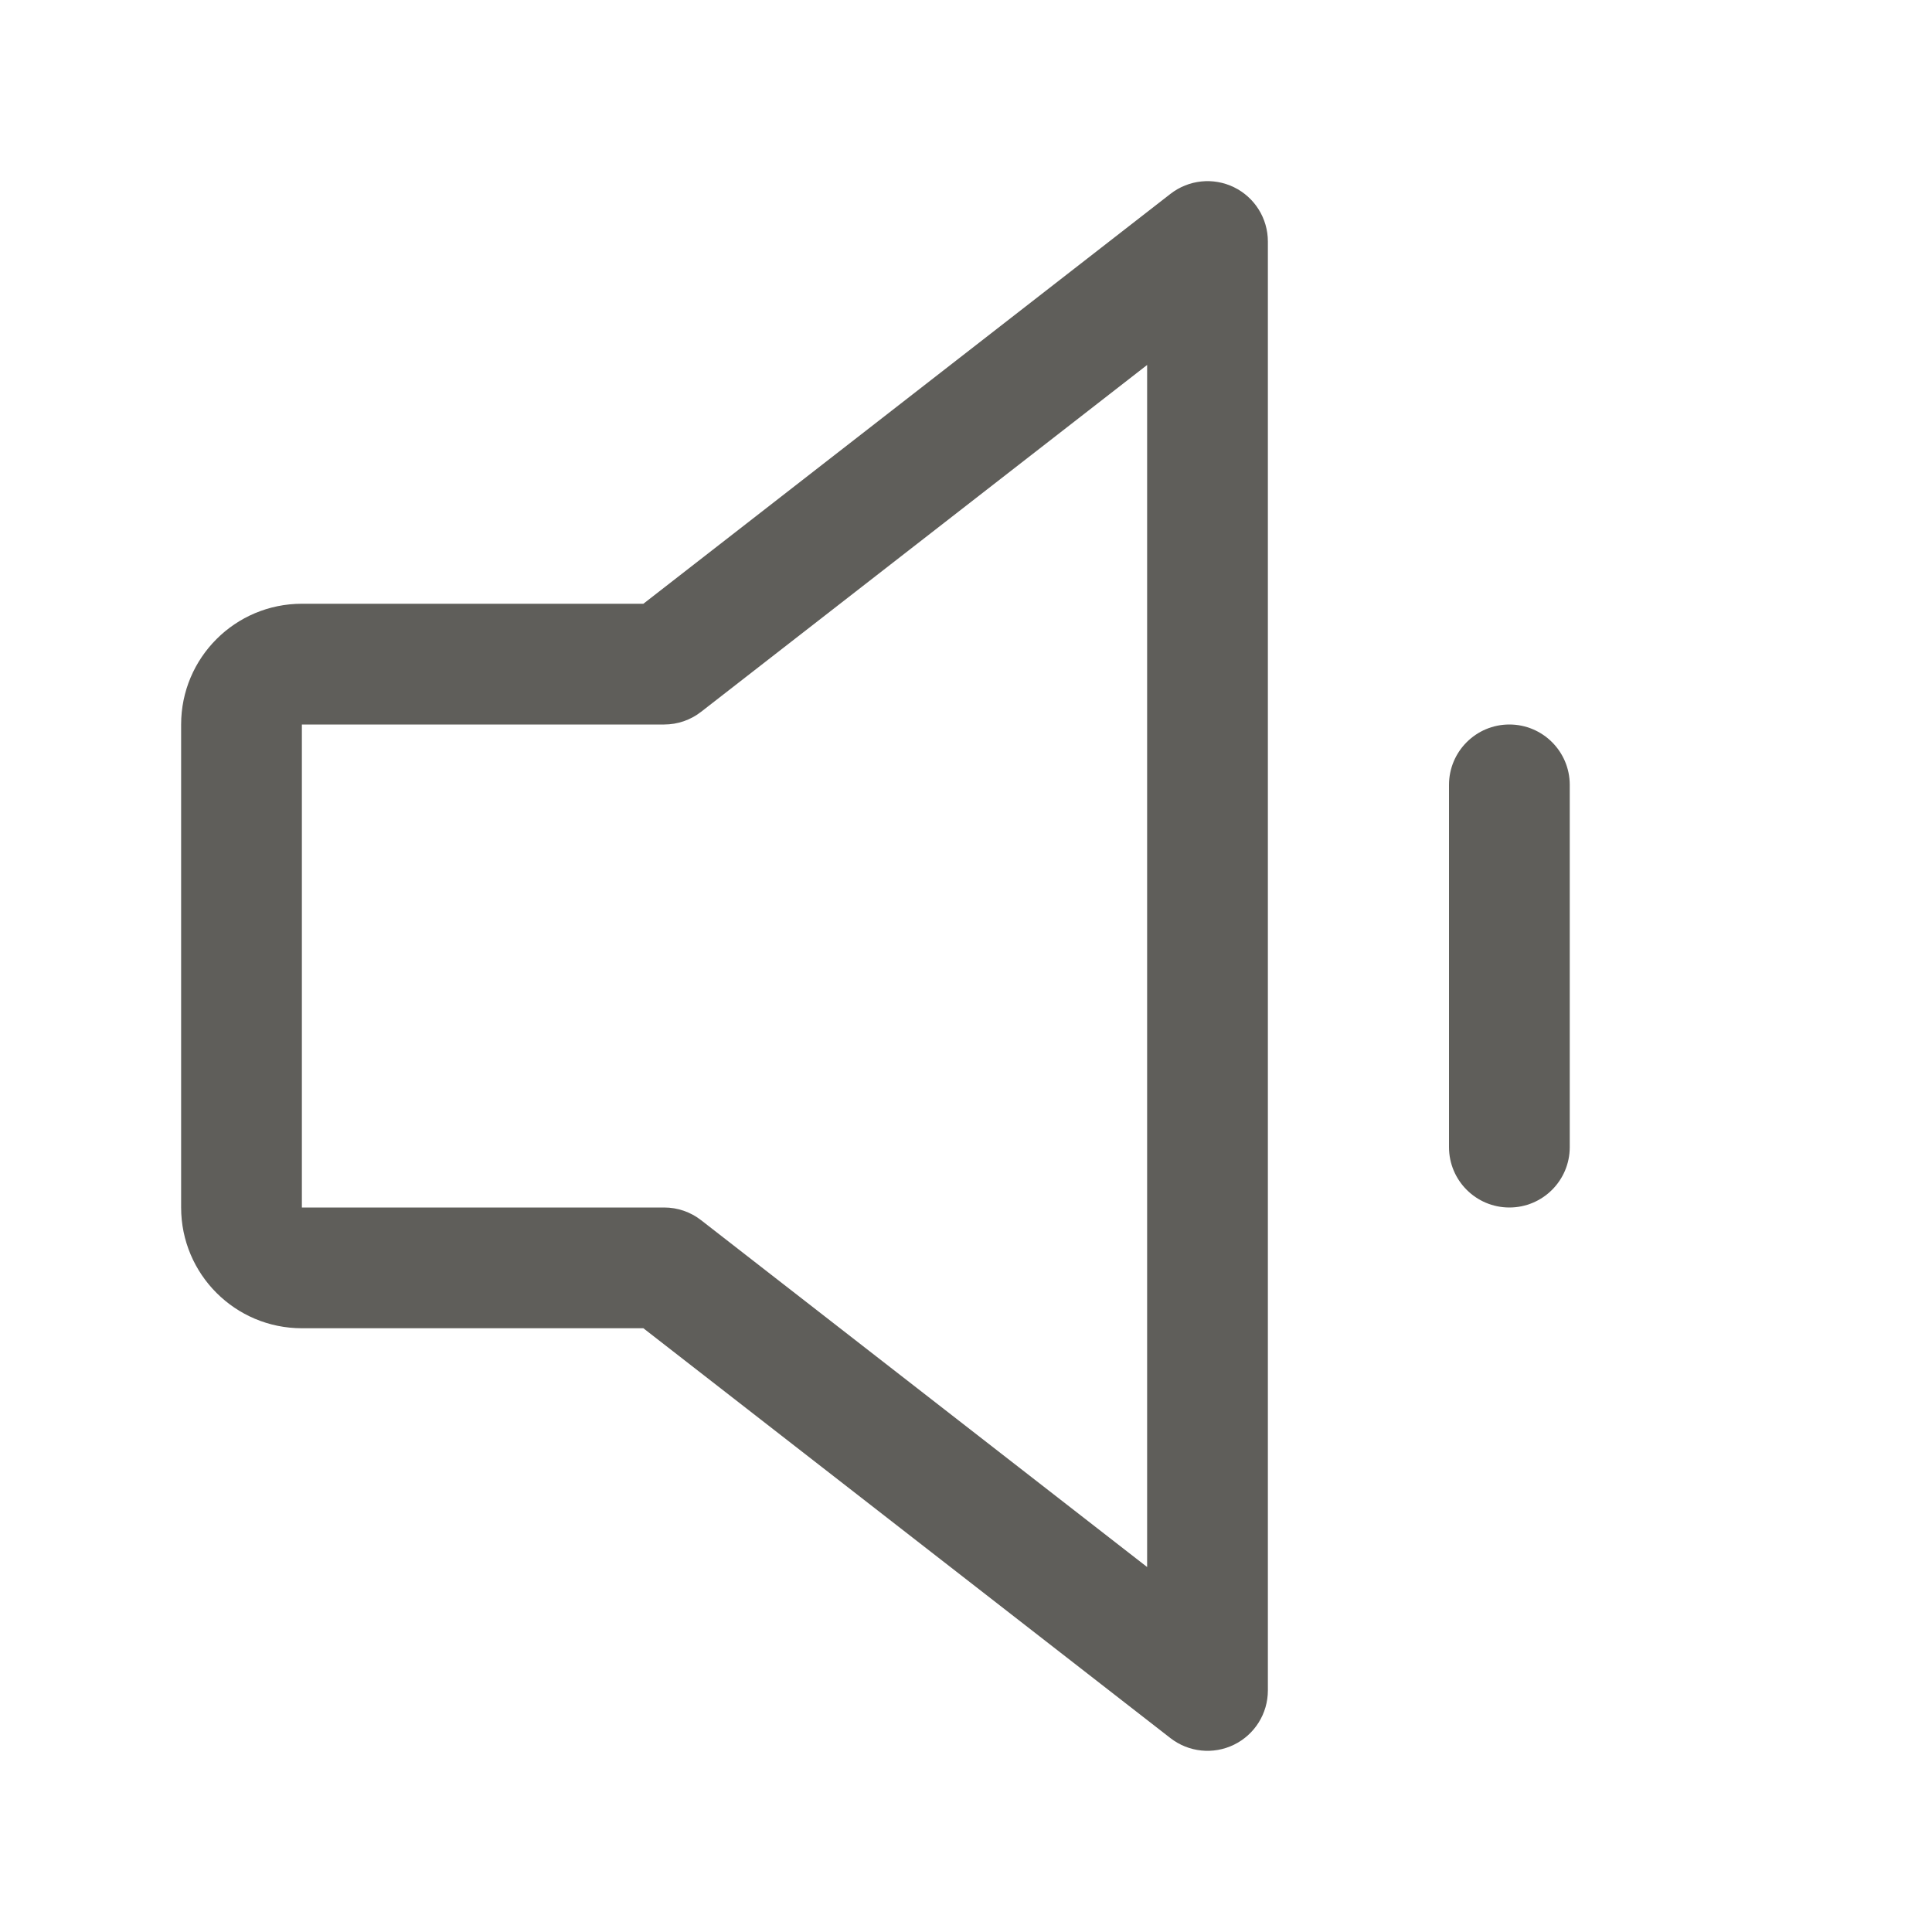
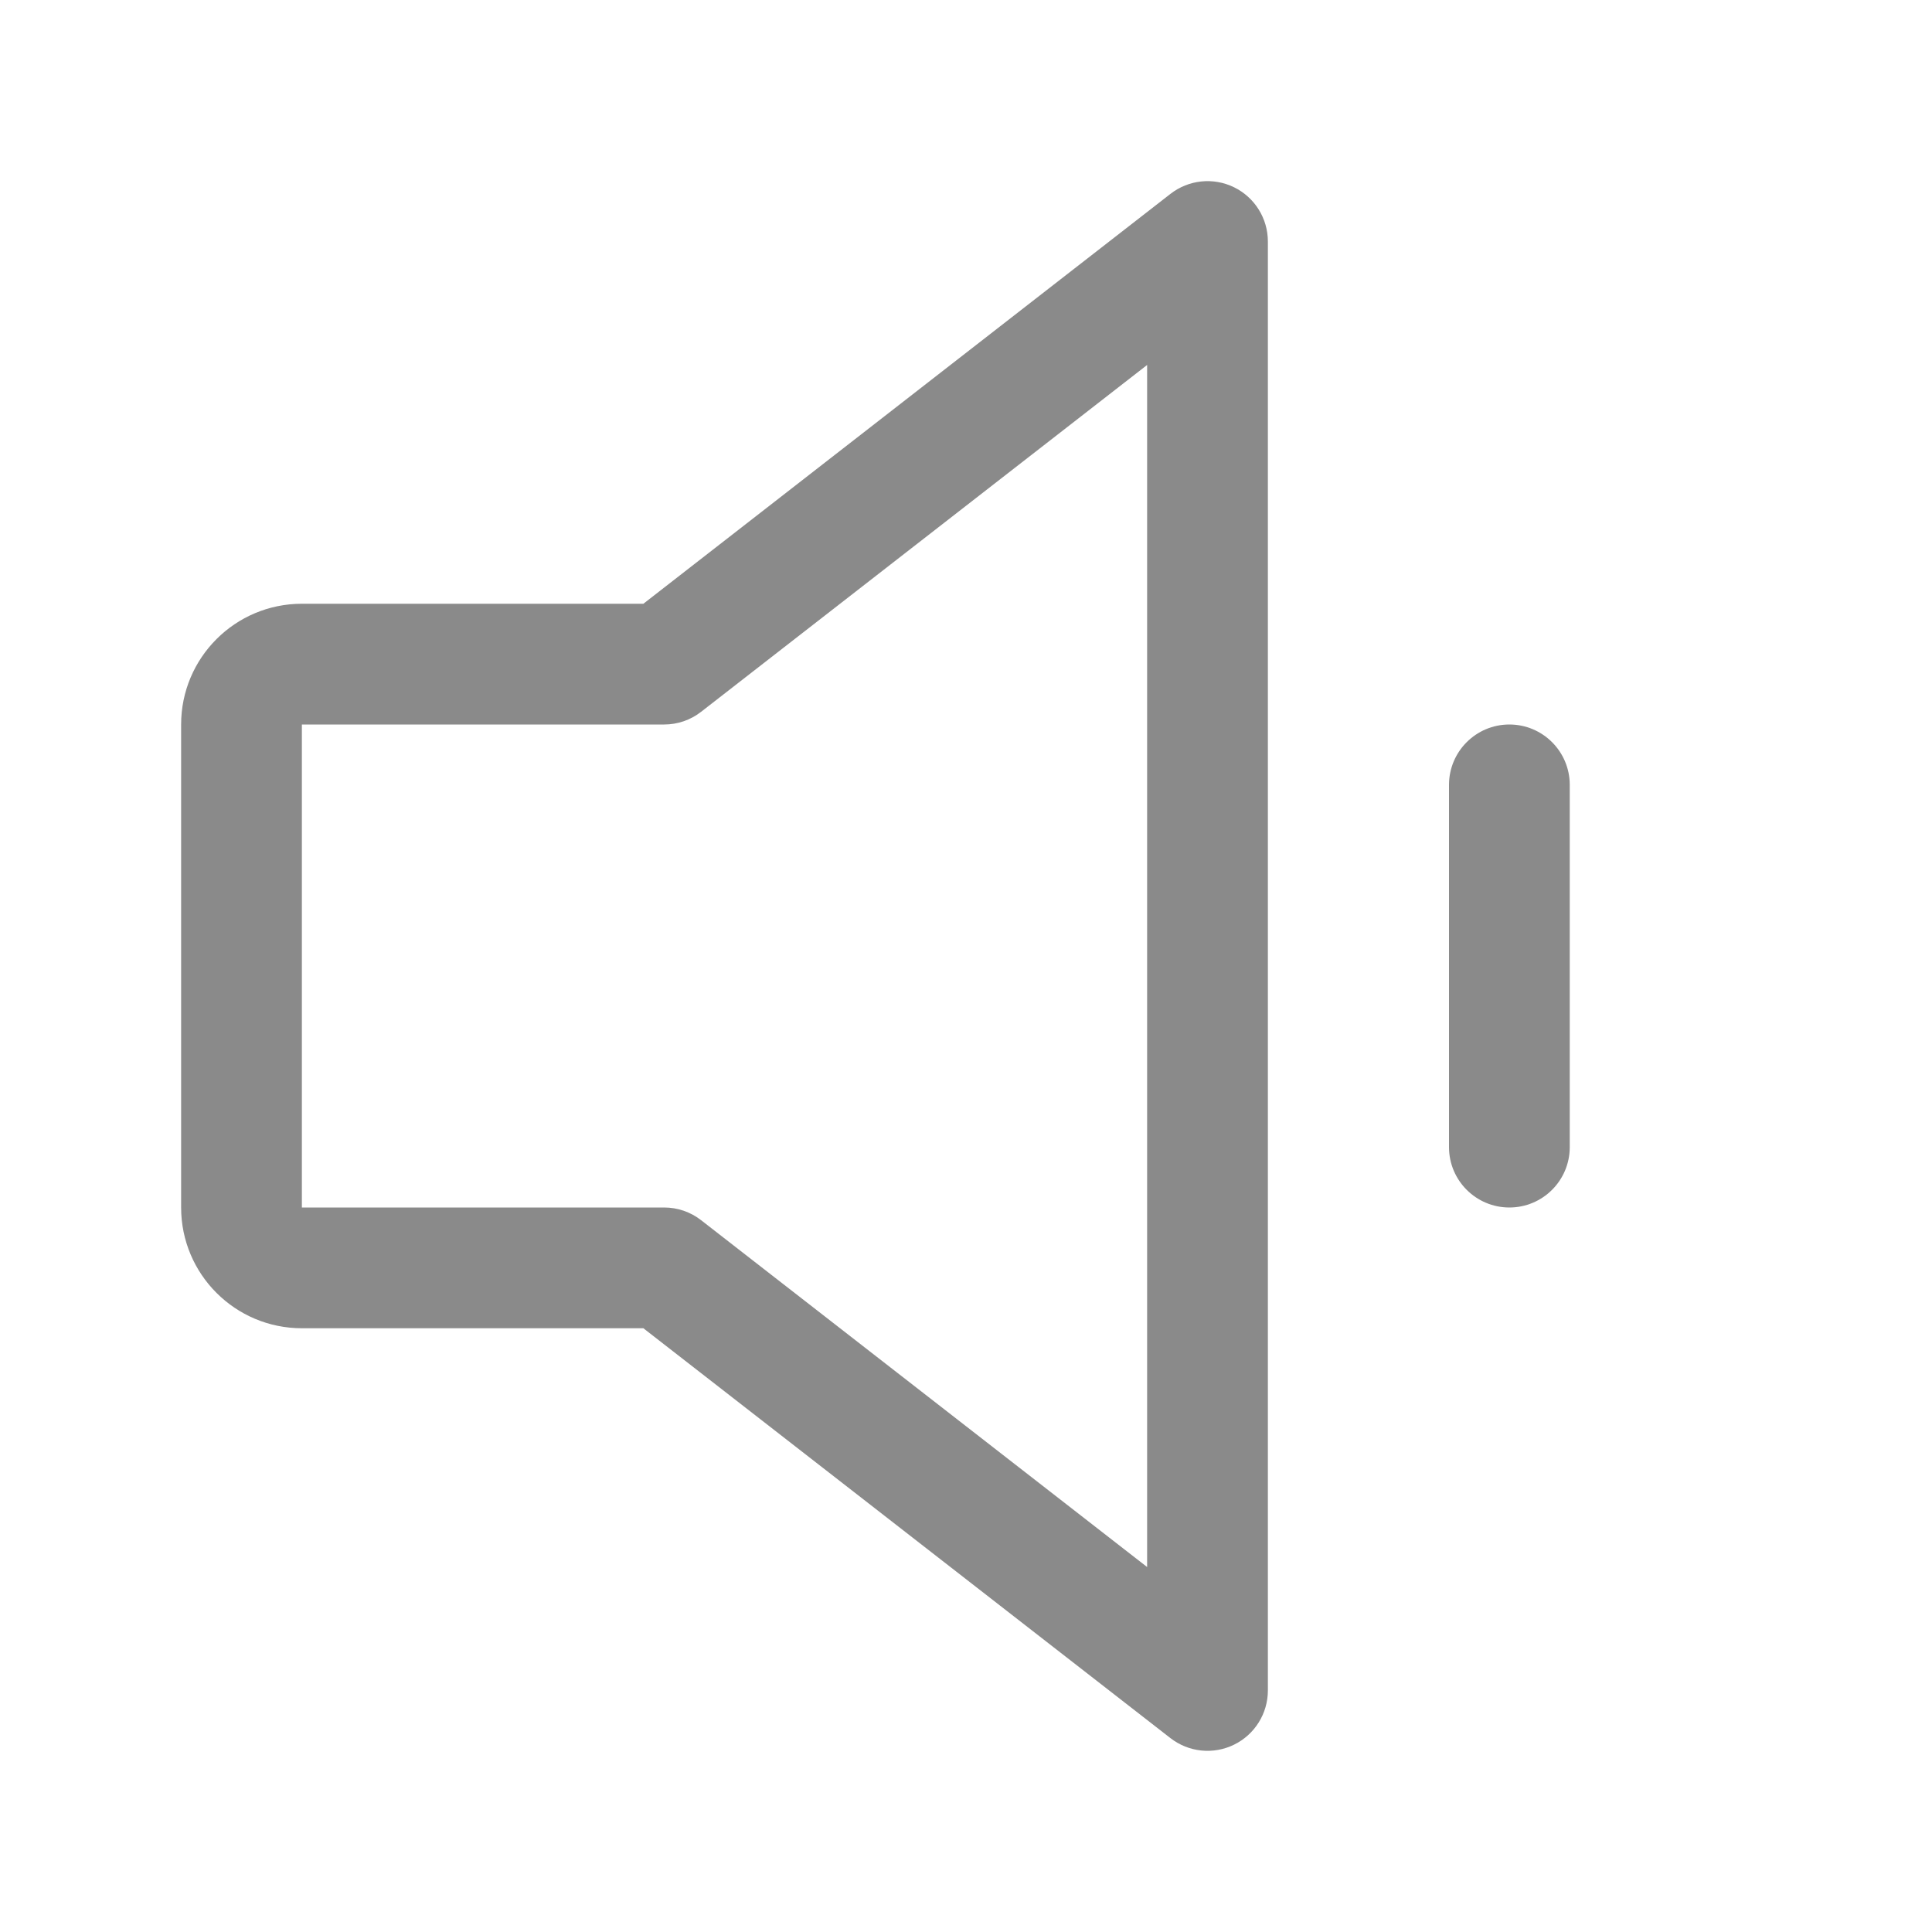
- <svg xmlns="http://www.w3.org/2000/svg" viewBox="0 0 256 256" fill="#5f5e5a">
+ <svg xmlns="http://www.w3.org/2000/svg" viewBox="0 0 256 256" fill="#8a8a8a">
  <path d="M163.51,24.81a8,8,0,0,0-8.42.88L85.25,80H40A16,16,0,0,0,24,96v64a16,16,0,0,0,16,16H85.25l69.84,54.31A8,8,0,0,0,168,224V32A8,8,0,0,0,163.51,24.81ZM152,207.64,92.91,161.69A7.94,7.94,0,0,0,88,160H40V96H88a7.94,7.94,0,0,0,4.91-1.69L152,48.36ZM208,104v48a8,8,0,0,1-16,0V104a8,8,0,0,1,16,0Z" />
</svg>
